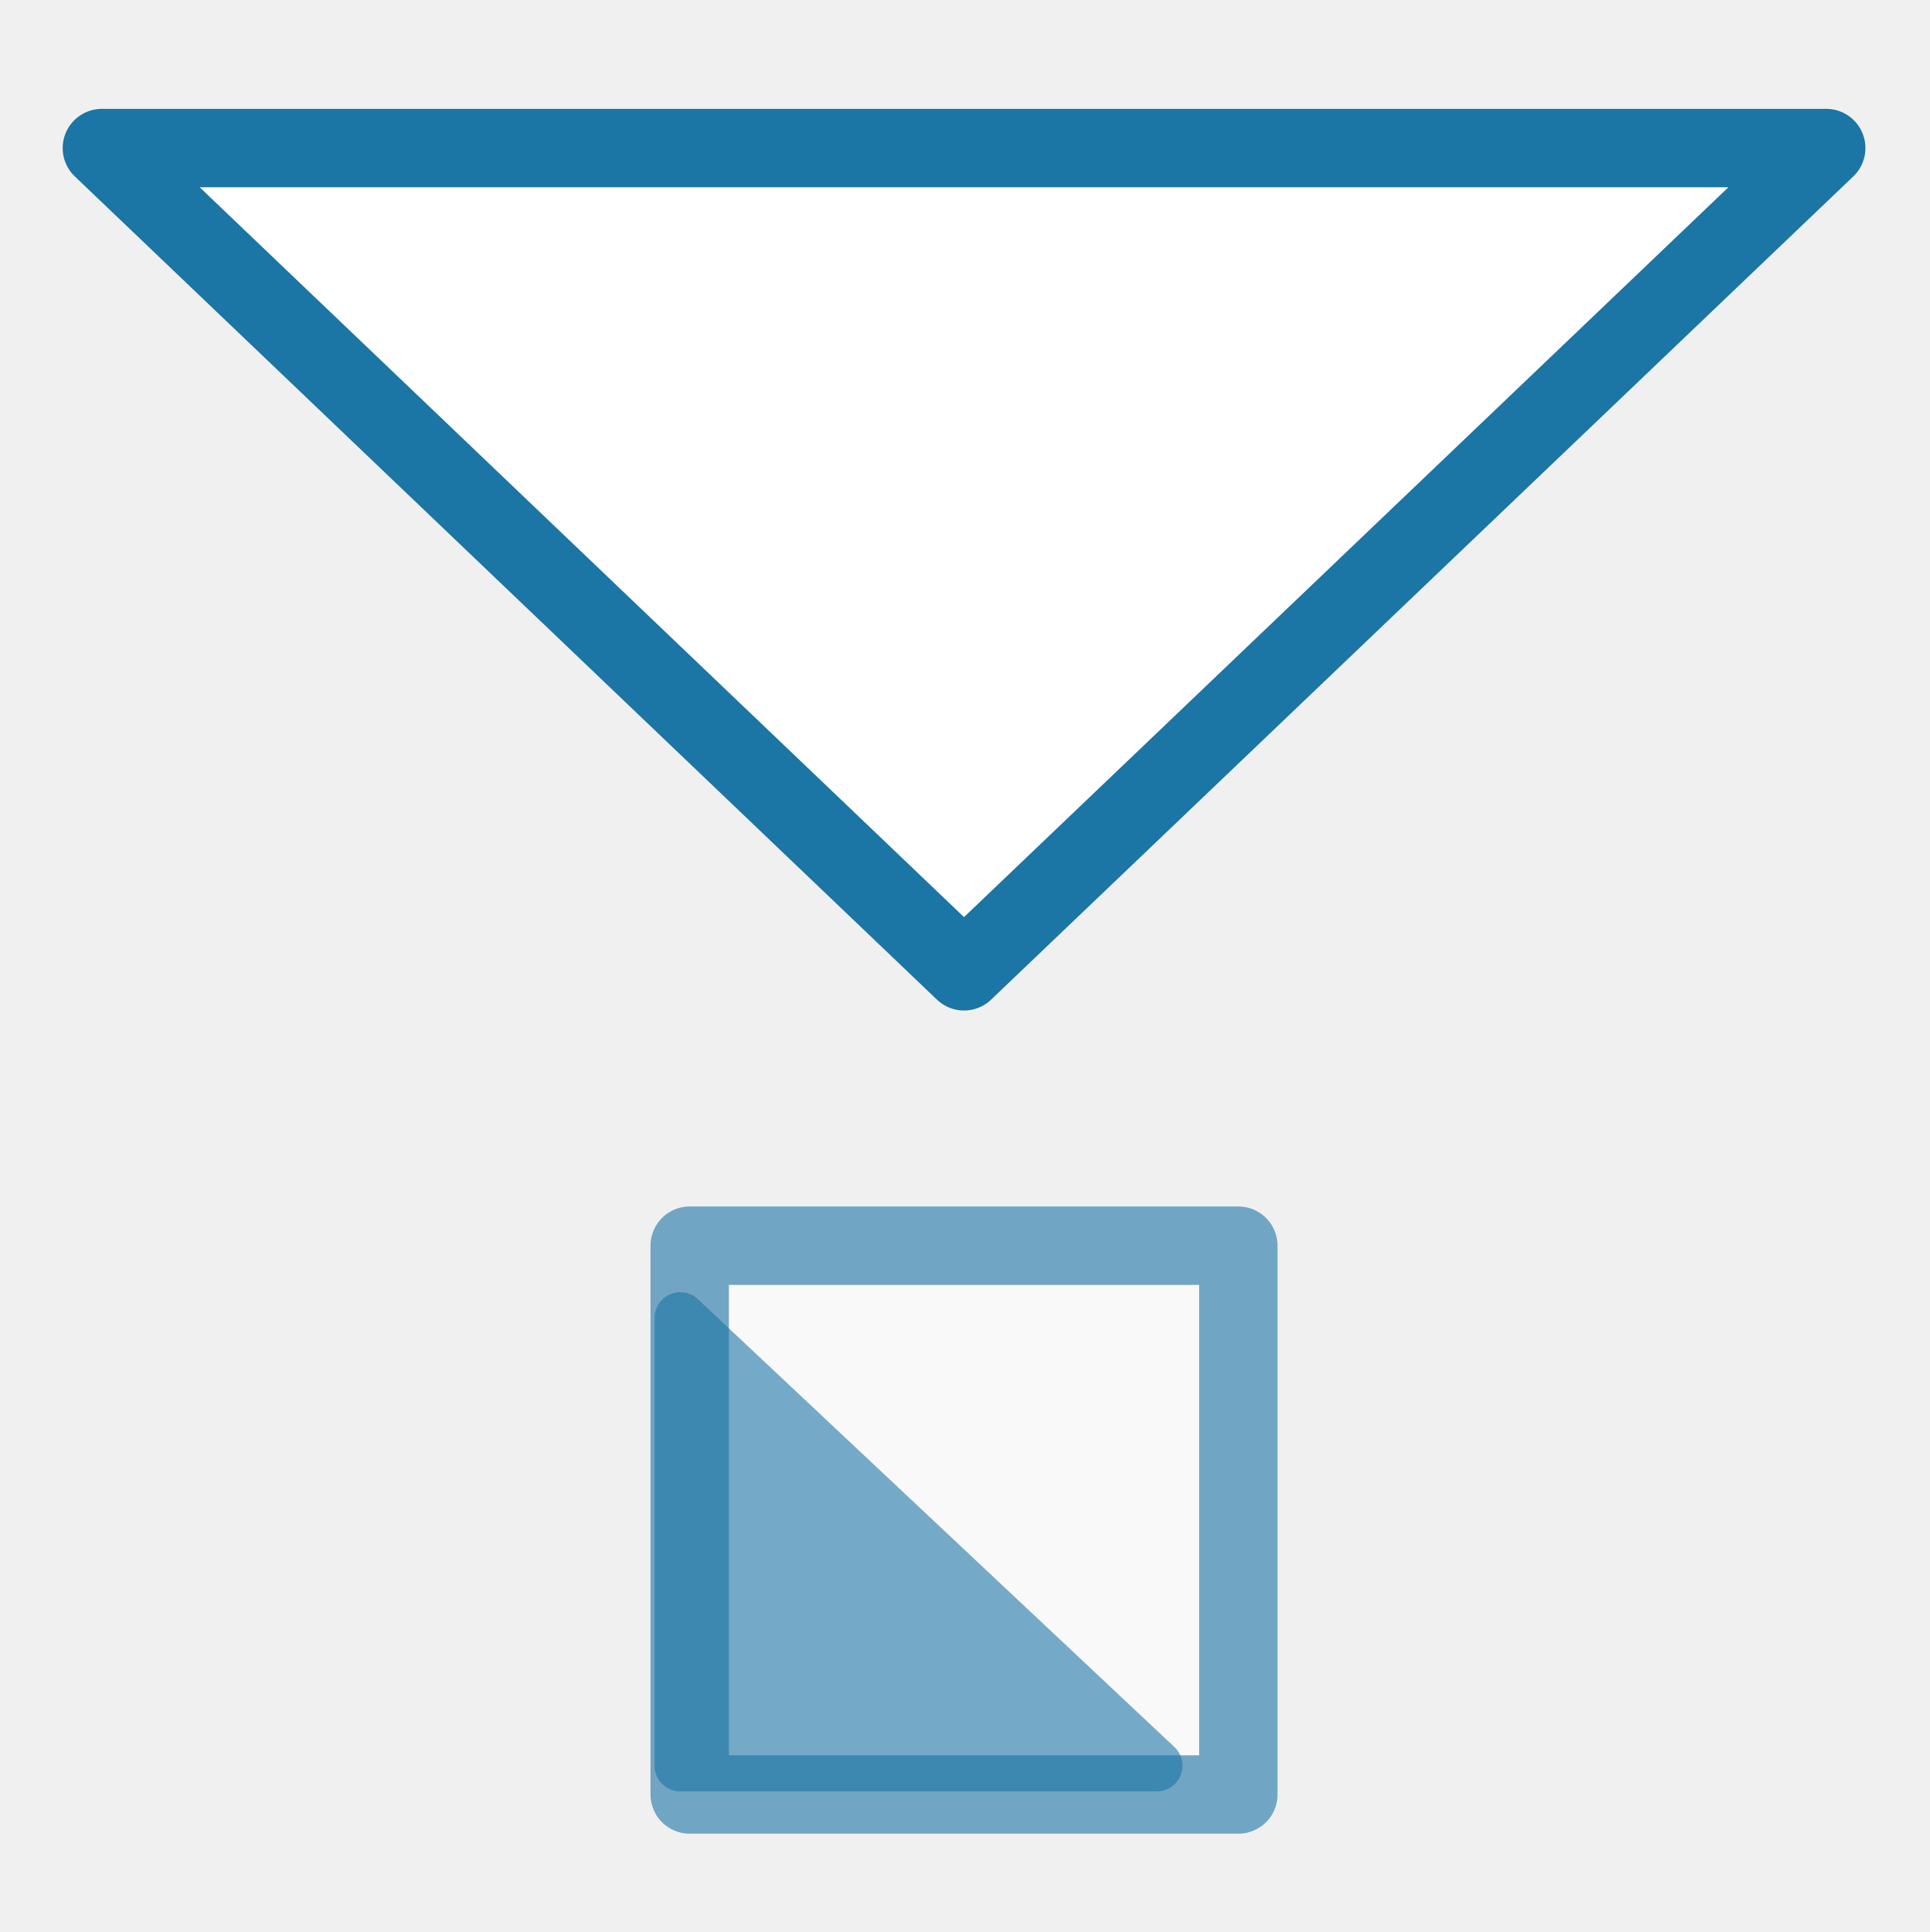
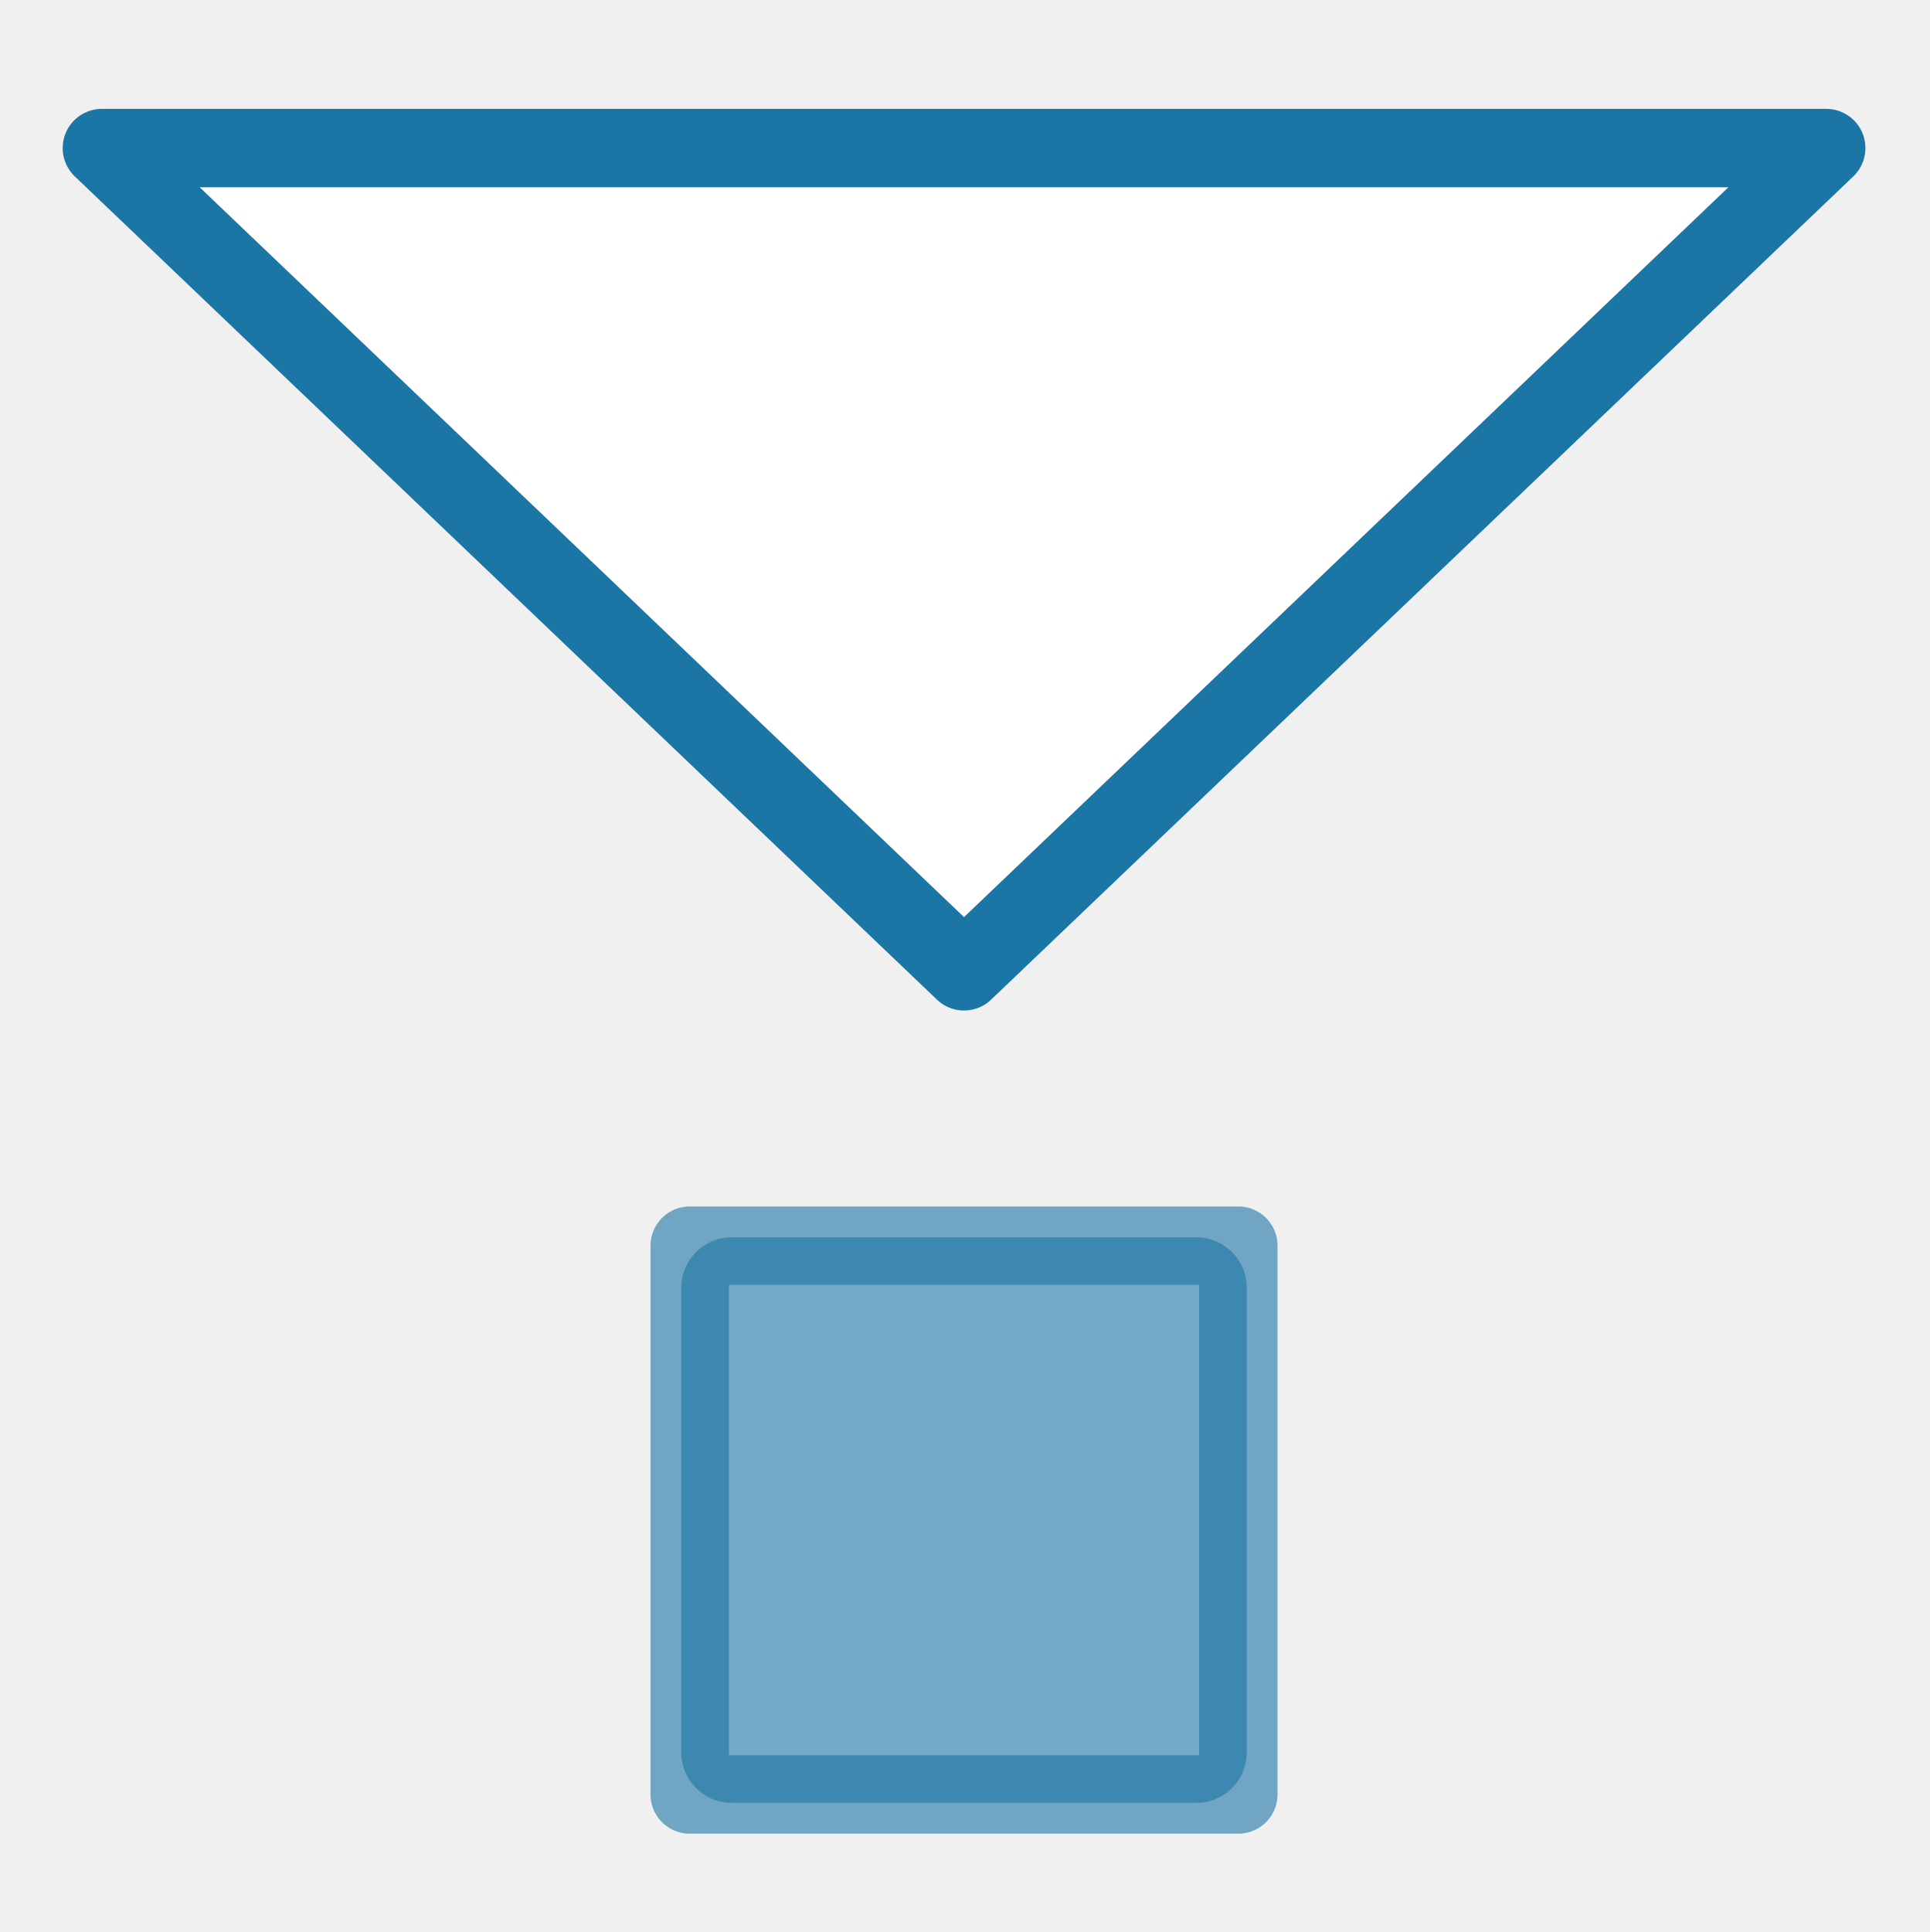
<svg xmlns="http://www.w3.org/2000/svg" version="1.1" id="Layer_1" x="0px" y="0px" width="37.547px" height="37.578px" viewBox="0 0 37.547 37.578" enable-background="new 0 0 37.547 37.578" xml:space="preserve">
-   <g>
-     <rect x="13.418" y="24.229" opacity="0.6" fill="#FFFFFF" stroke="#1B75A5" stroke-width="1.525" stroke-linecap="round" stroke-linejoin="round" stroke-miterlimit="10" width="10.674" height="10.674" />
-     <polygon fill="#FFFFFF" stroke="#1B75A5" stroke-width="1.525" stroke-linecap="round" stroke-linejoin="round" stroke-miterlimit="10" points="   35.529,2.88 1.982,2.88 18.755,18.892  " />
-     <polygon opacity="0.6" fill="#1B75A5" stroke="#1B75A5" stroke-linecap="round" stroke-linejoin="round" stroke-miterlimit="10" points="   13.234,25.633 22.505,34.344 13.234,34.344  " />
+   <defs id="defs13" />
+   <g id="g3">
+     <rect x="13.418" y="24.229" stroke-miterlimit="10" width="10.674" height="10.674" id="rect5" stroke-linejoin="round" stroke-linecap="round" stroke-width="1.525" stroke="#1B75A5" fill="#FFFFFF" opacity="0.6" />
+     <polygon fill="#FFFFFF" stroke="#1B75A5" stroke-width="1.525" stroke-linecap="round" stroke-linejoin="round" stroke-miterlimit="10" points="   35.529,2.88 1.982,2.88 18.755,18.892  " id="polygon7" />
+     <rect style="fill:#1b75a5;fill-opacity:0.6;stroke-width:0.8;stroke-miterlimit:10;stroke-dasharray:none" id="rect3010" width="11" height="11" x="13.255" y="24.066" ry="0.98" />
  </g>
</svg>
